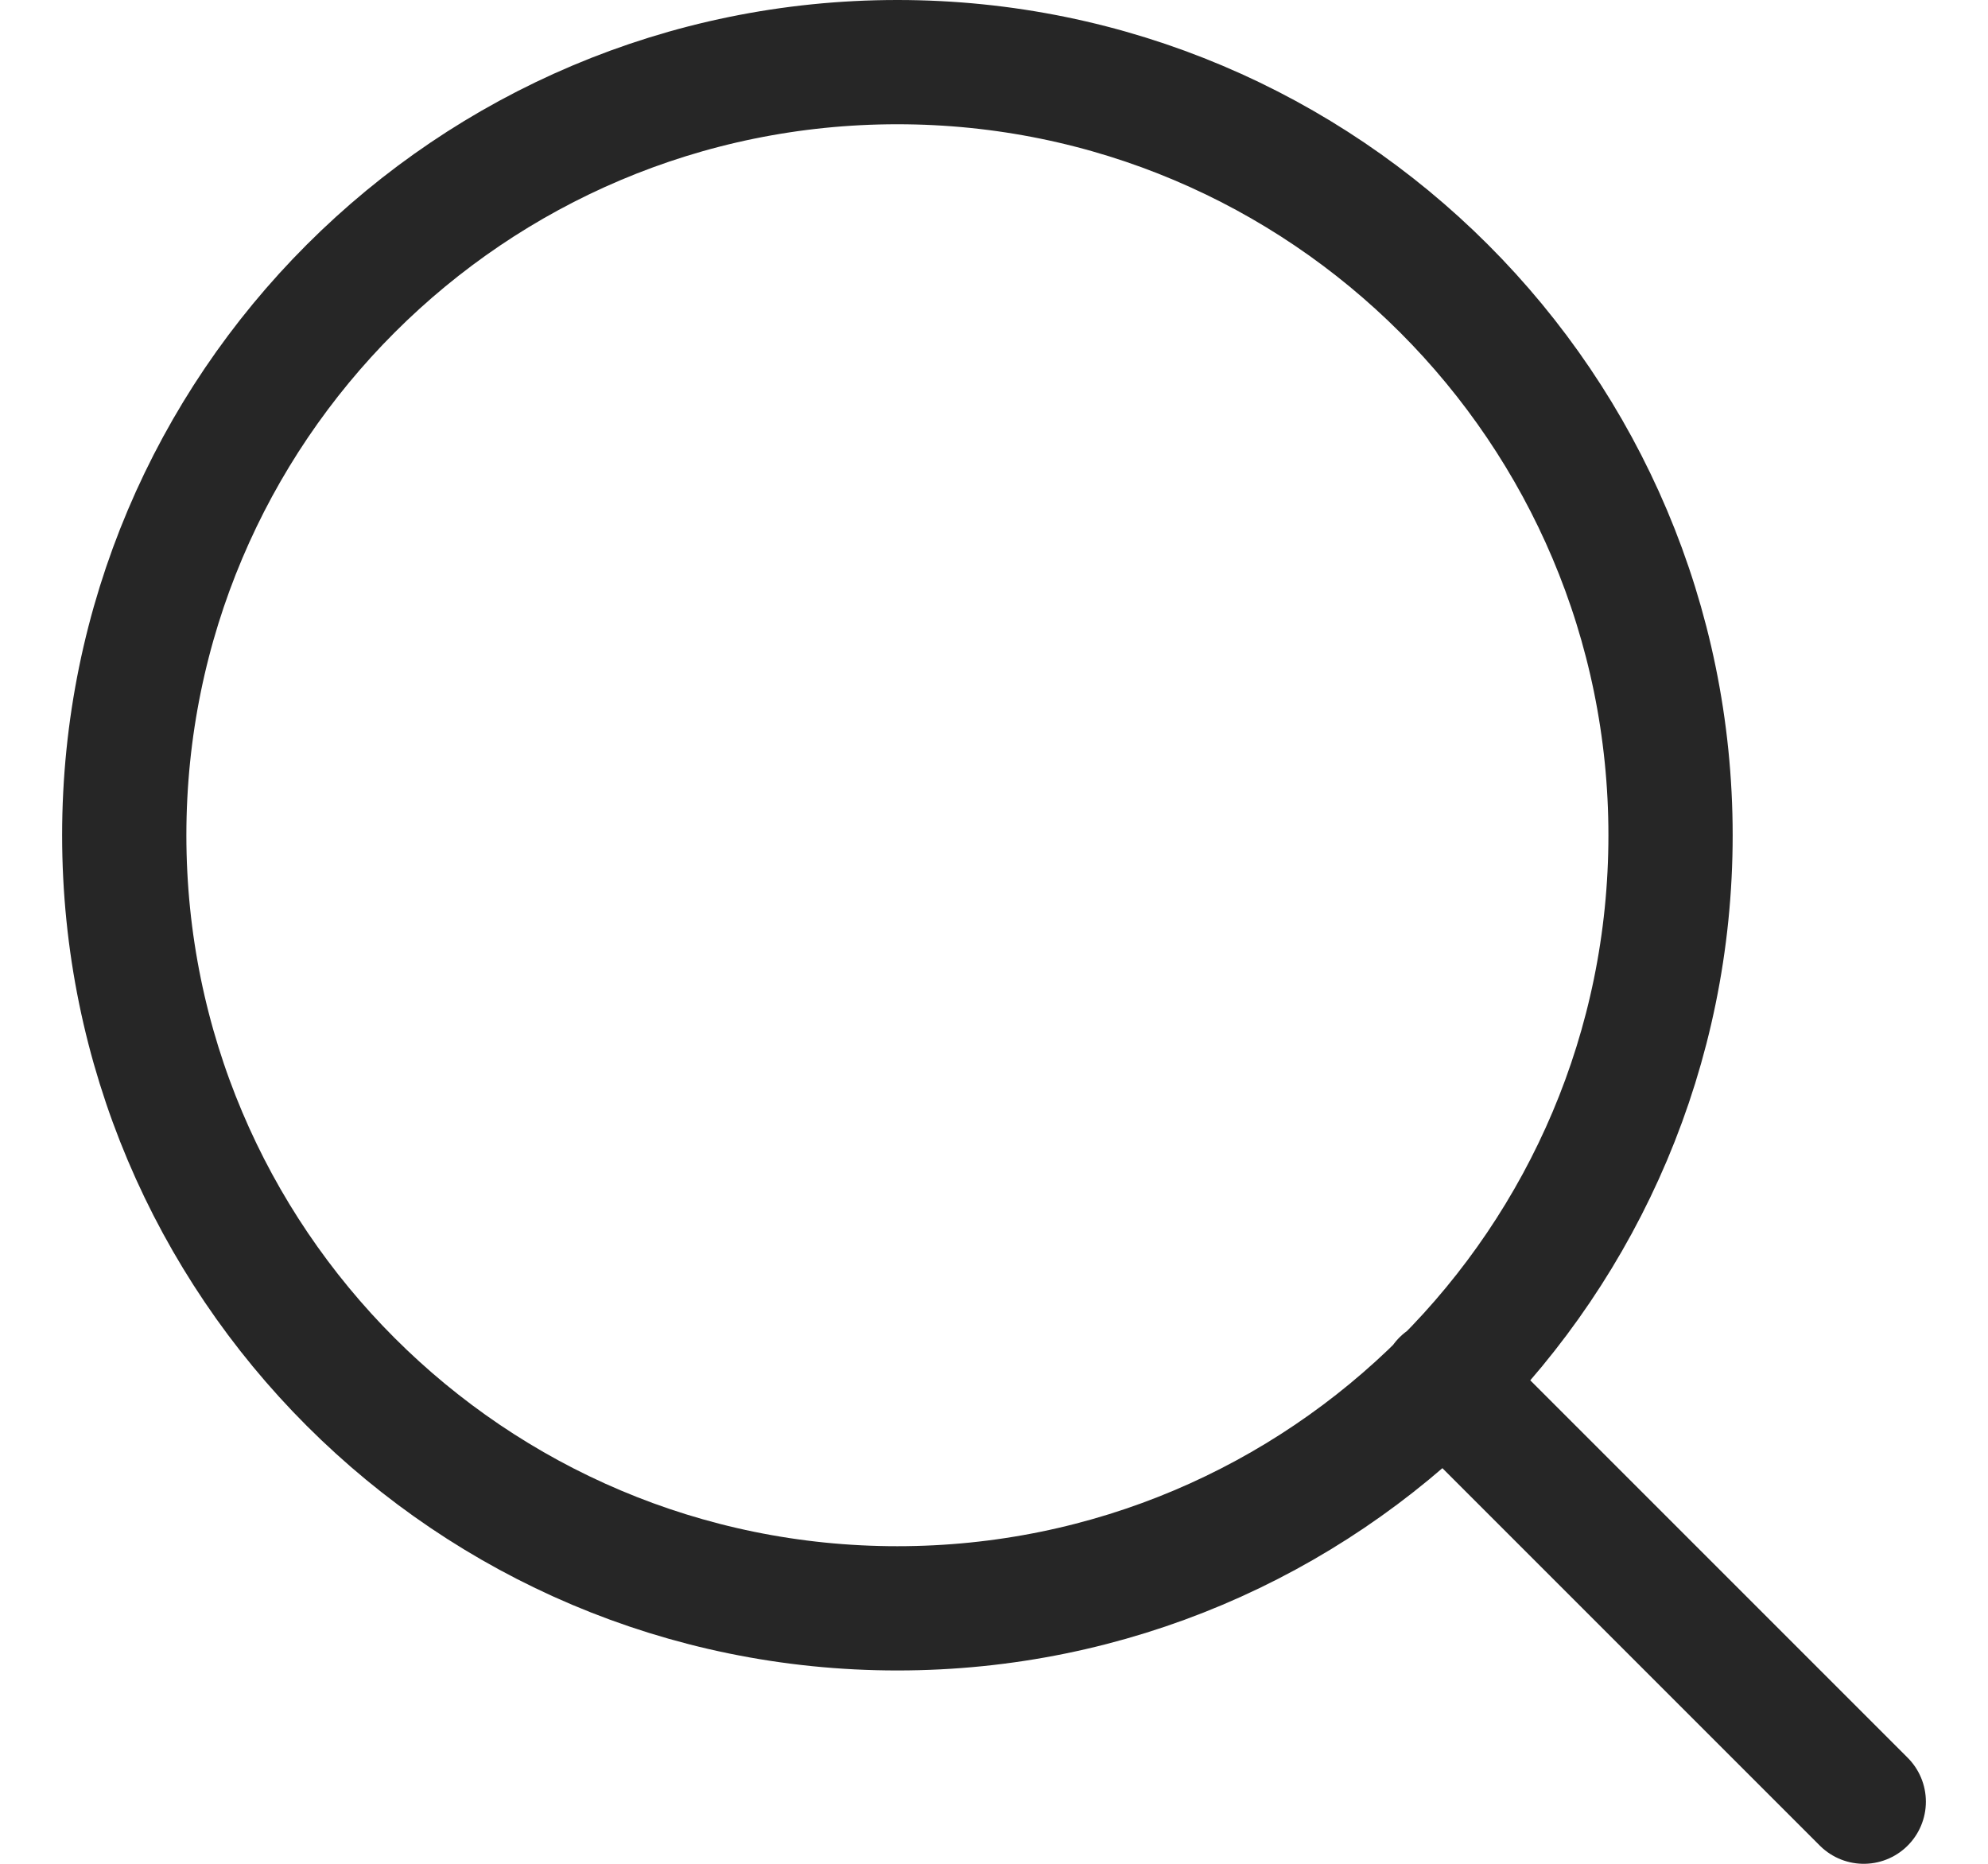
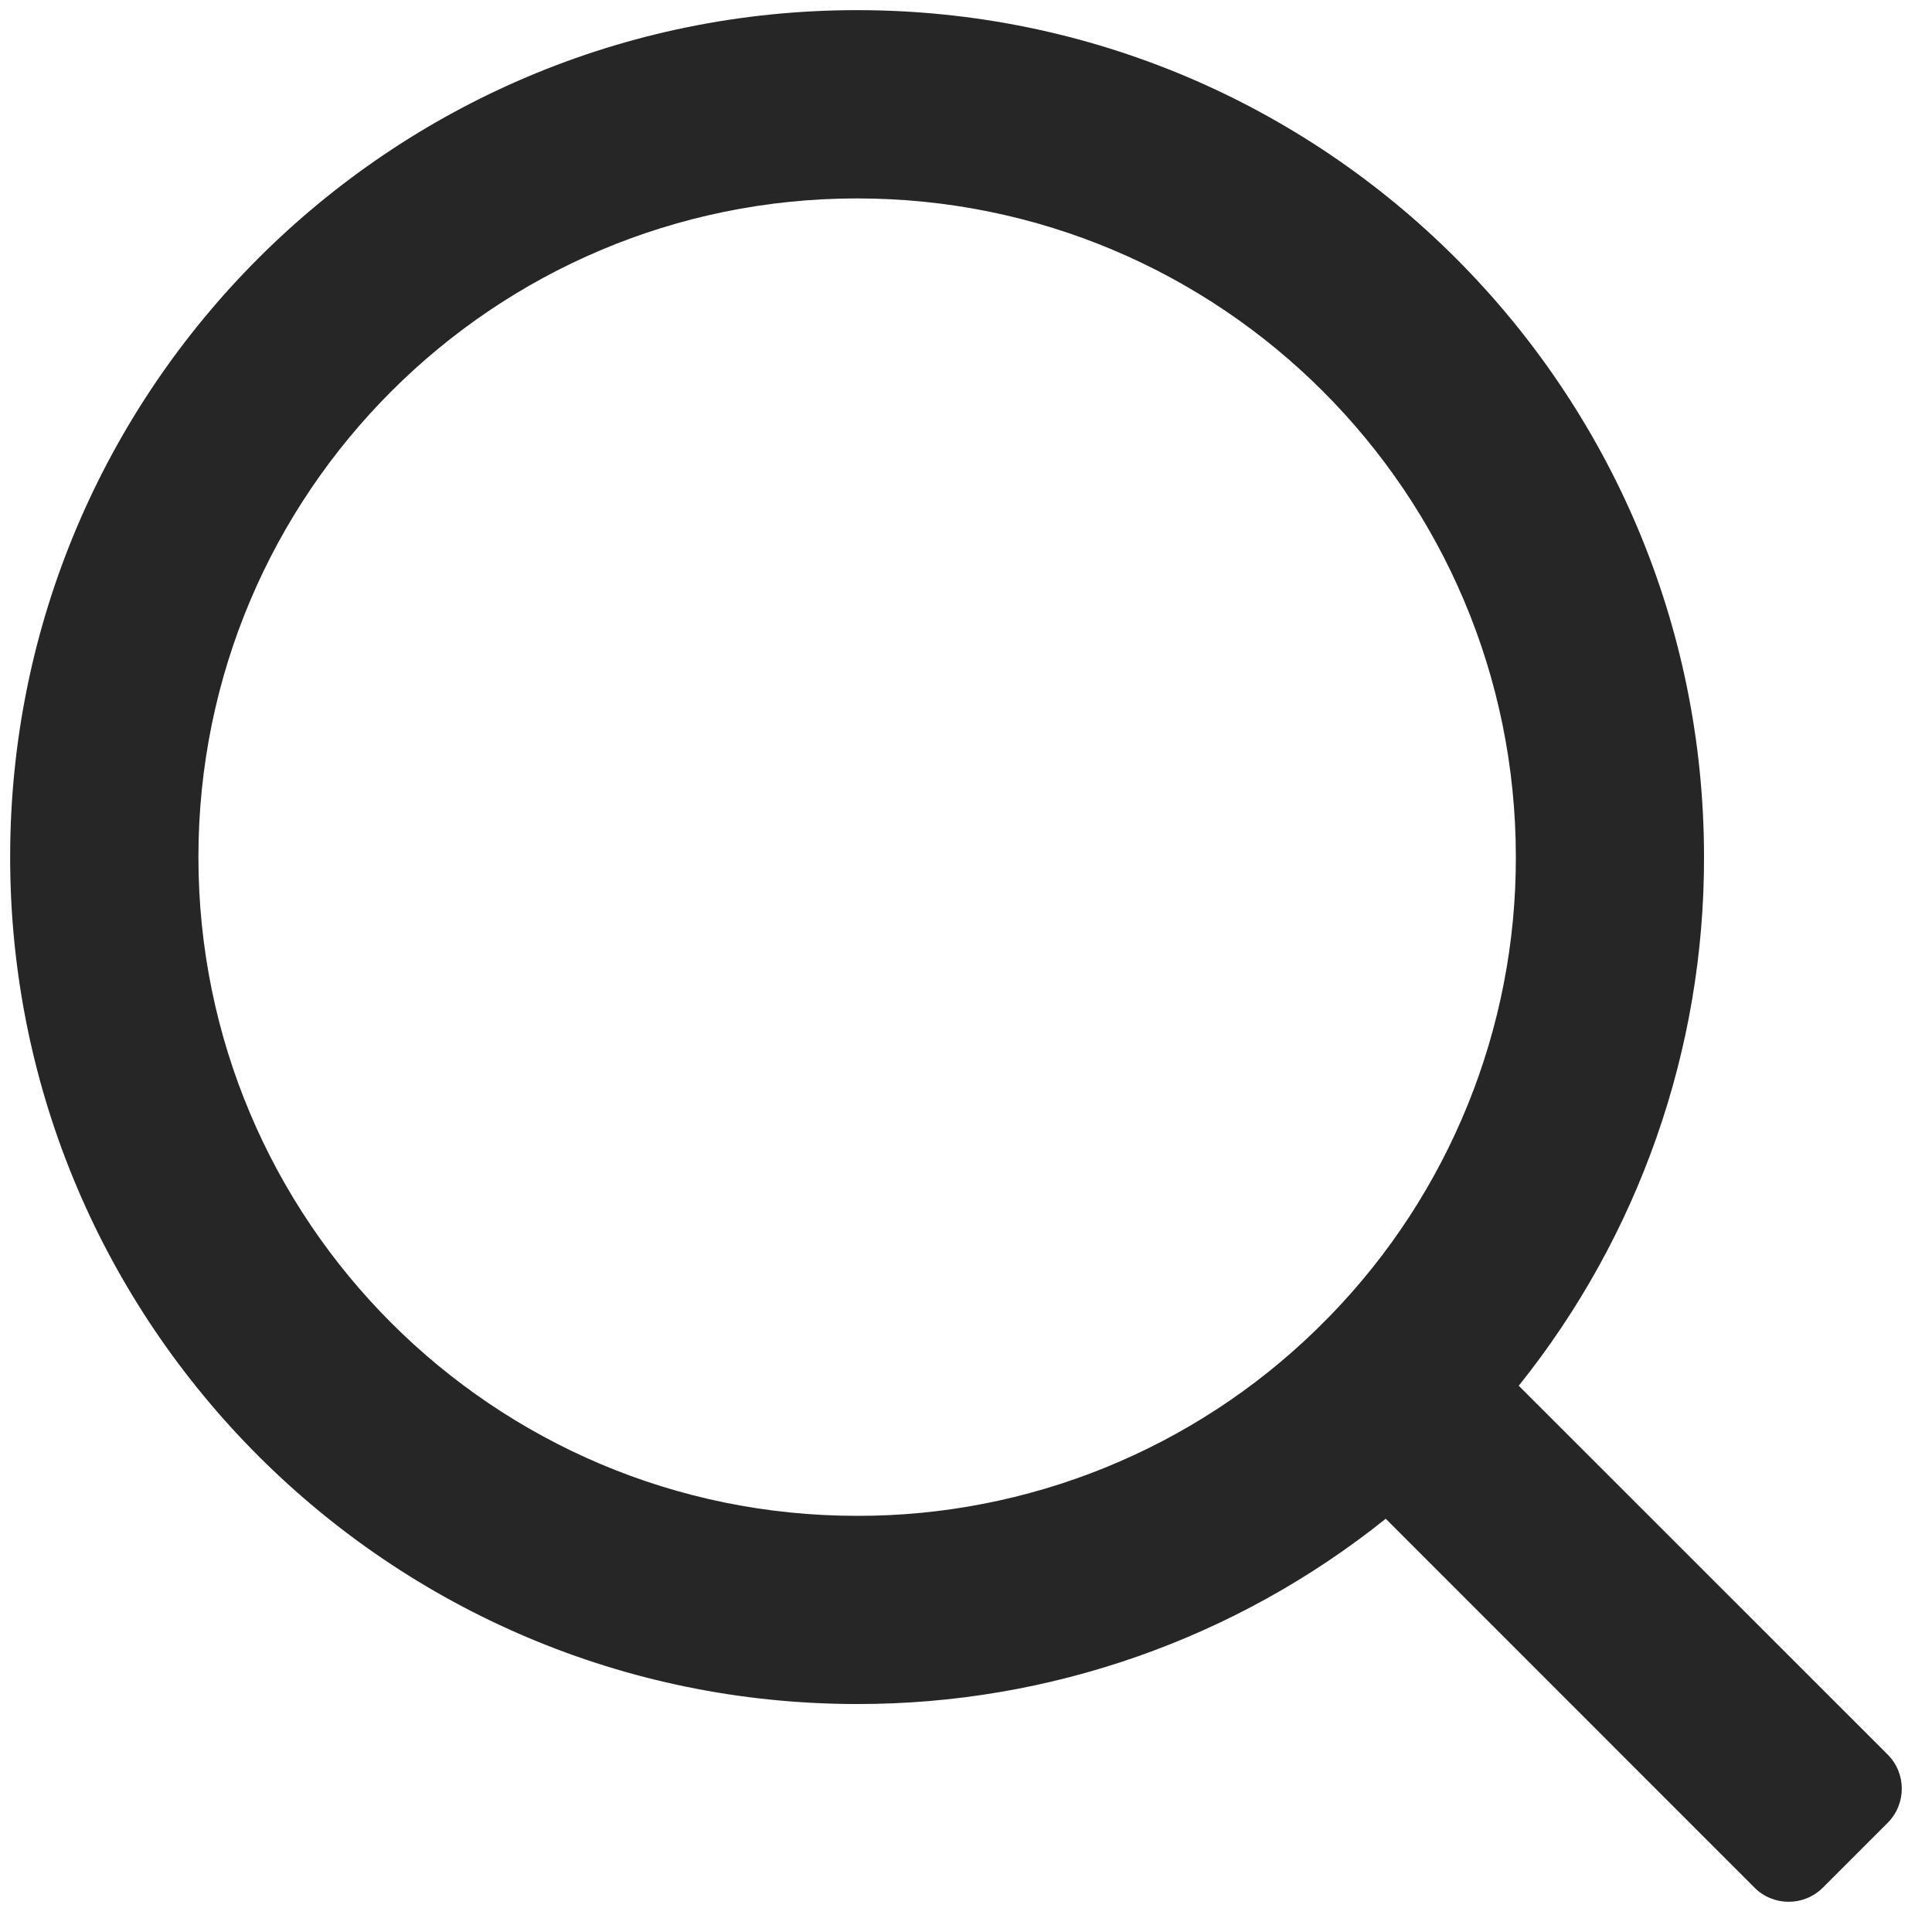
- <svg xmlns="http://www.w3.org/2000/svg" width="16" height="15" viewBox="0 0 16 15" fill="none">
-   <path d="M15 14.5L11.617 11.117M7.222 12.944C10.659 12.944 13.445 10.159 13.445 6.722C13.445 3.286 10.659 0.5 7.222 0.5C3.786 0.5 1 3.286 1 6.722C1 10.159 3.786 12.944 7.222 12.944Z" stroke="#262626" stroke-linecap="round" stroke-linejoin="round" />
+ <svg xmlns="http://www.w3.org/2000/svg" width="20" height="20" viewBox="0 0 20 20" fill="none">
+   <path d="M15.722 14.345L19.541 18.163C19.736 18.358 19.736 18.674 19.541 18.87L18.87 19.541C18.674 19.736 18.358 19.736 18.163 19.541L14.345 15.722C12.793 16.966 10.862 17.643 8.873 17.64C4.033 17.64 0.105 13.713 0.105 8.873C0.105 4.033 4.033 0.105 8.873 0.105C13.713 0.105 17.64 4.033 17.64 8.873C17.643 10.862 16.966 12.793 15.722 14.345ZM13.768 13.622C15.004 12.351 15.695 10.646 15.692 8.873C15.692 5.106 12.64 2.054 8.873 2.054C5.106 2.054 2.054 5.106 2.054 8.873C2.054 12.64 5.106 15.692 8.873 15.692C10.646 15.695 12.351 15.004 13.622 13.768L13.768 13.622Z" fill="#262626" />
</svg>
